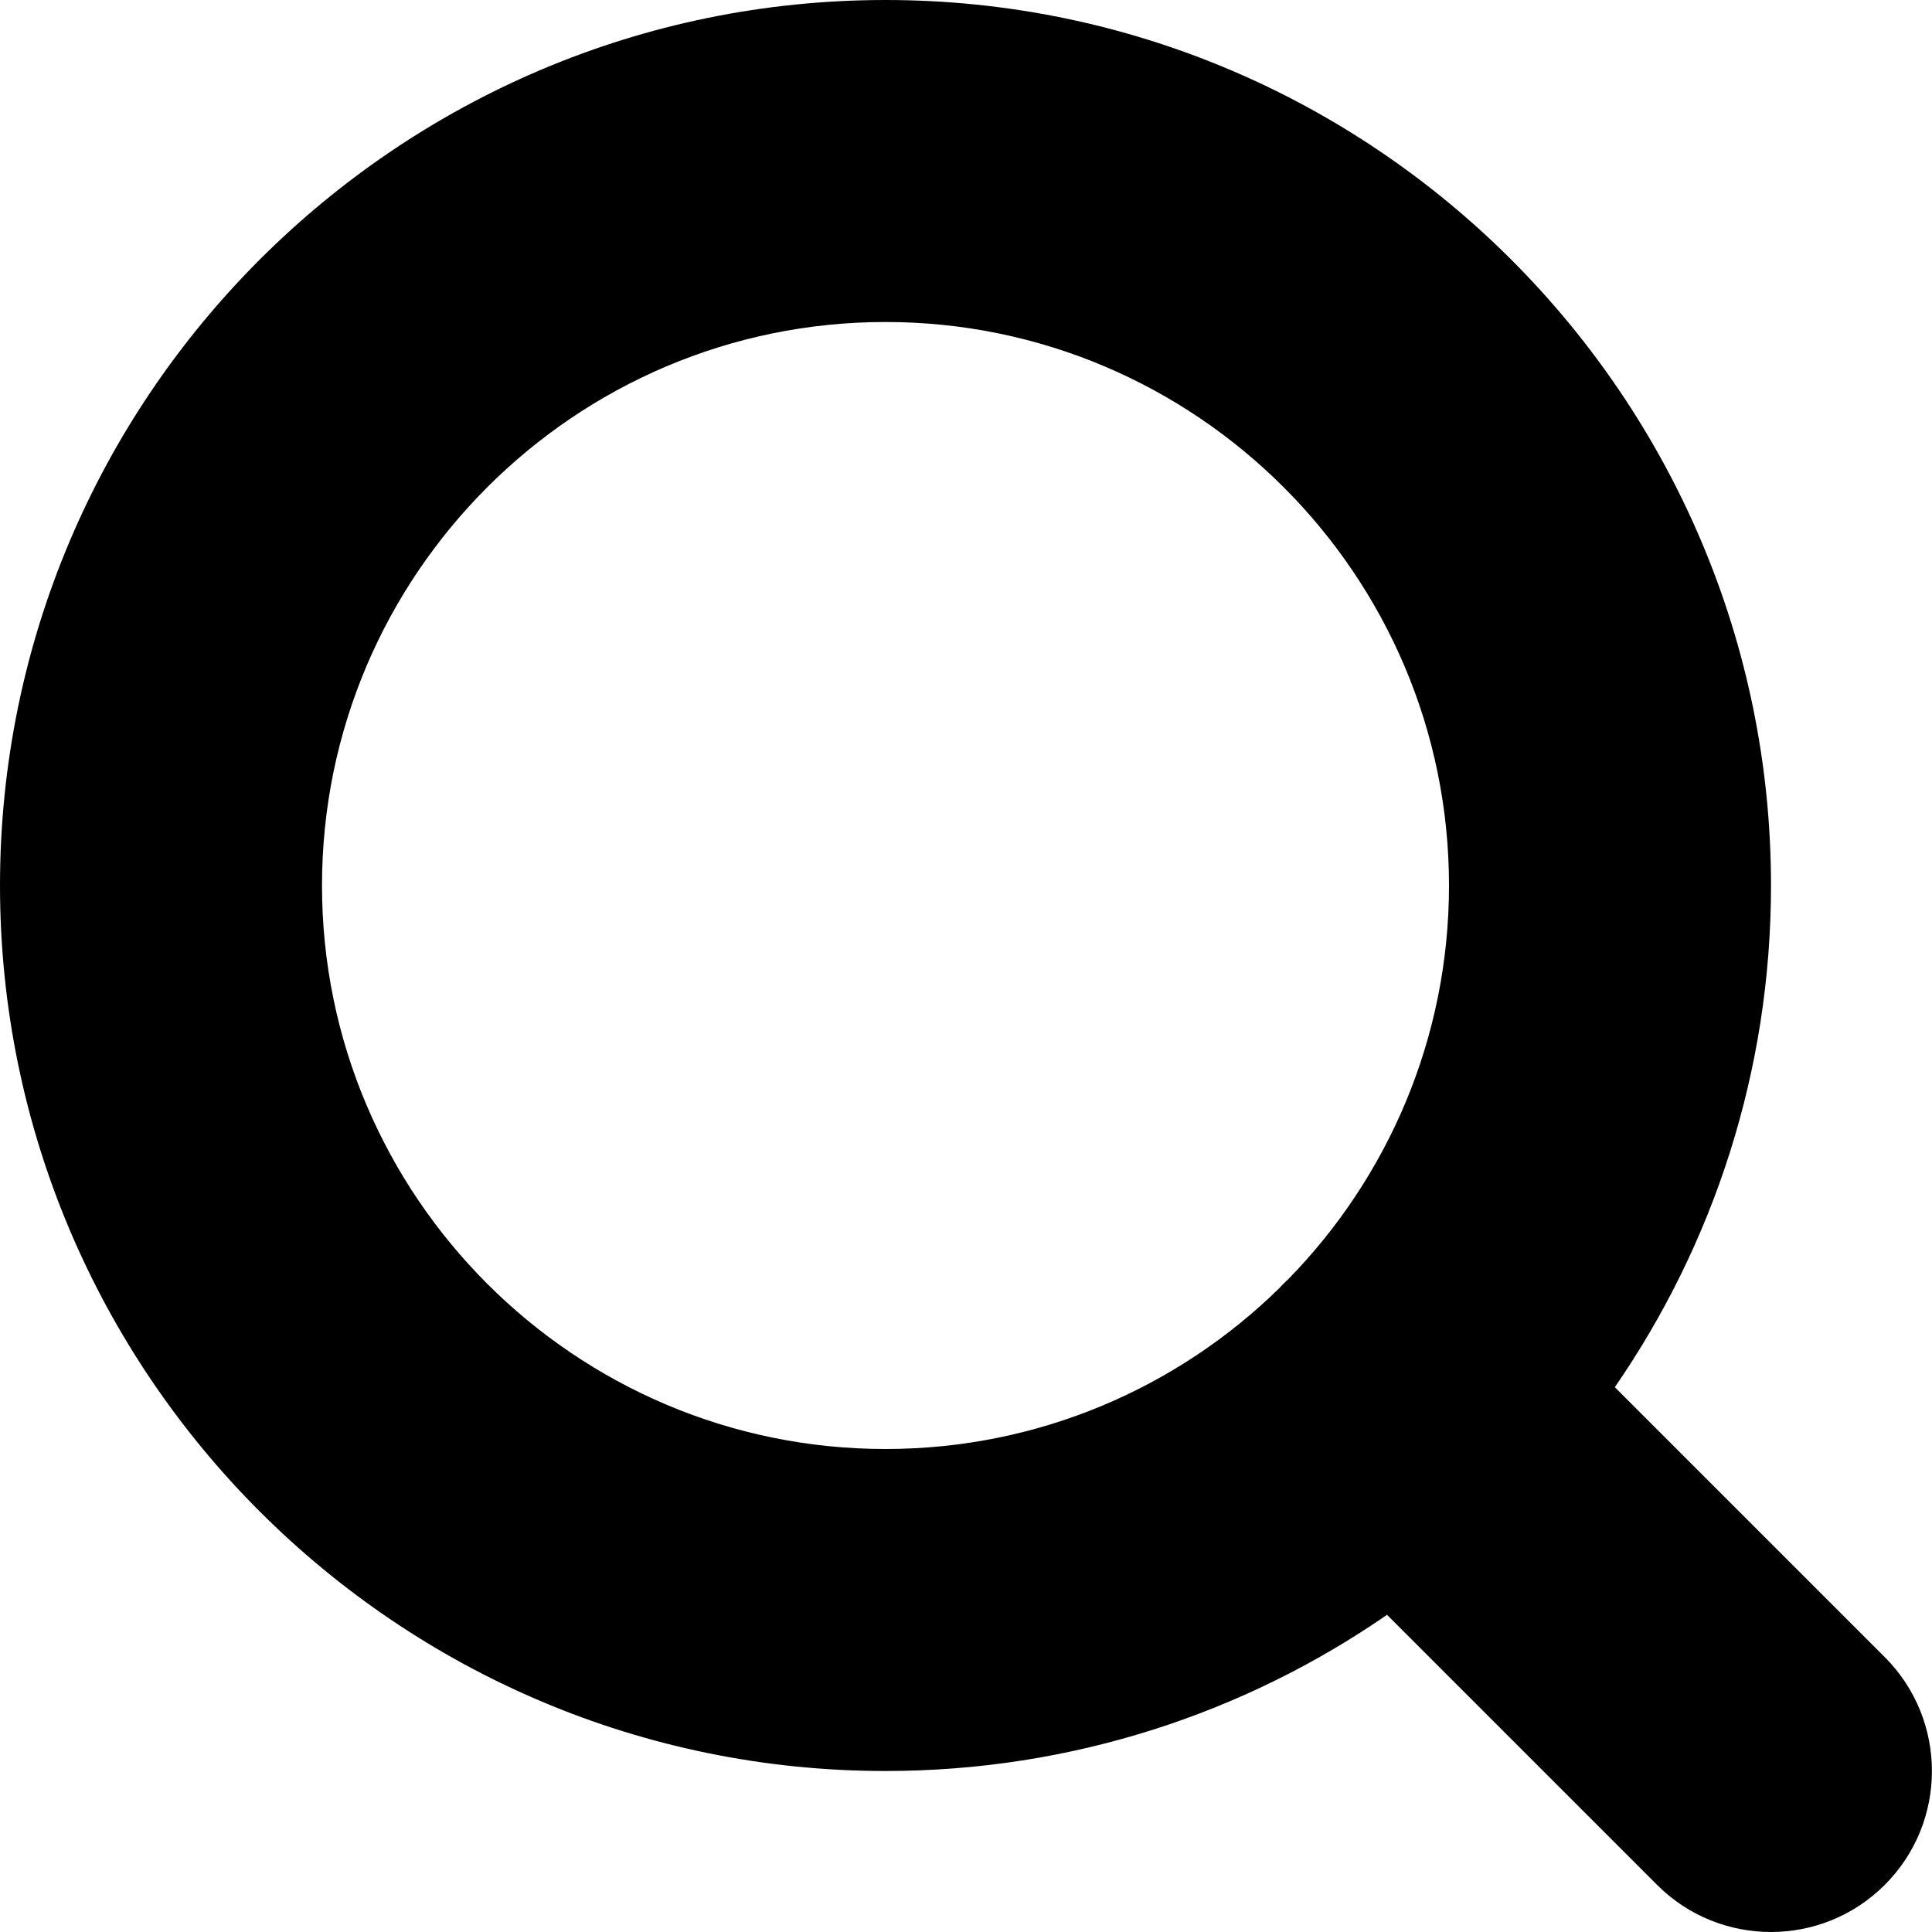
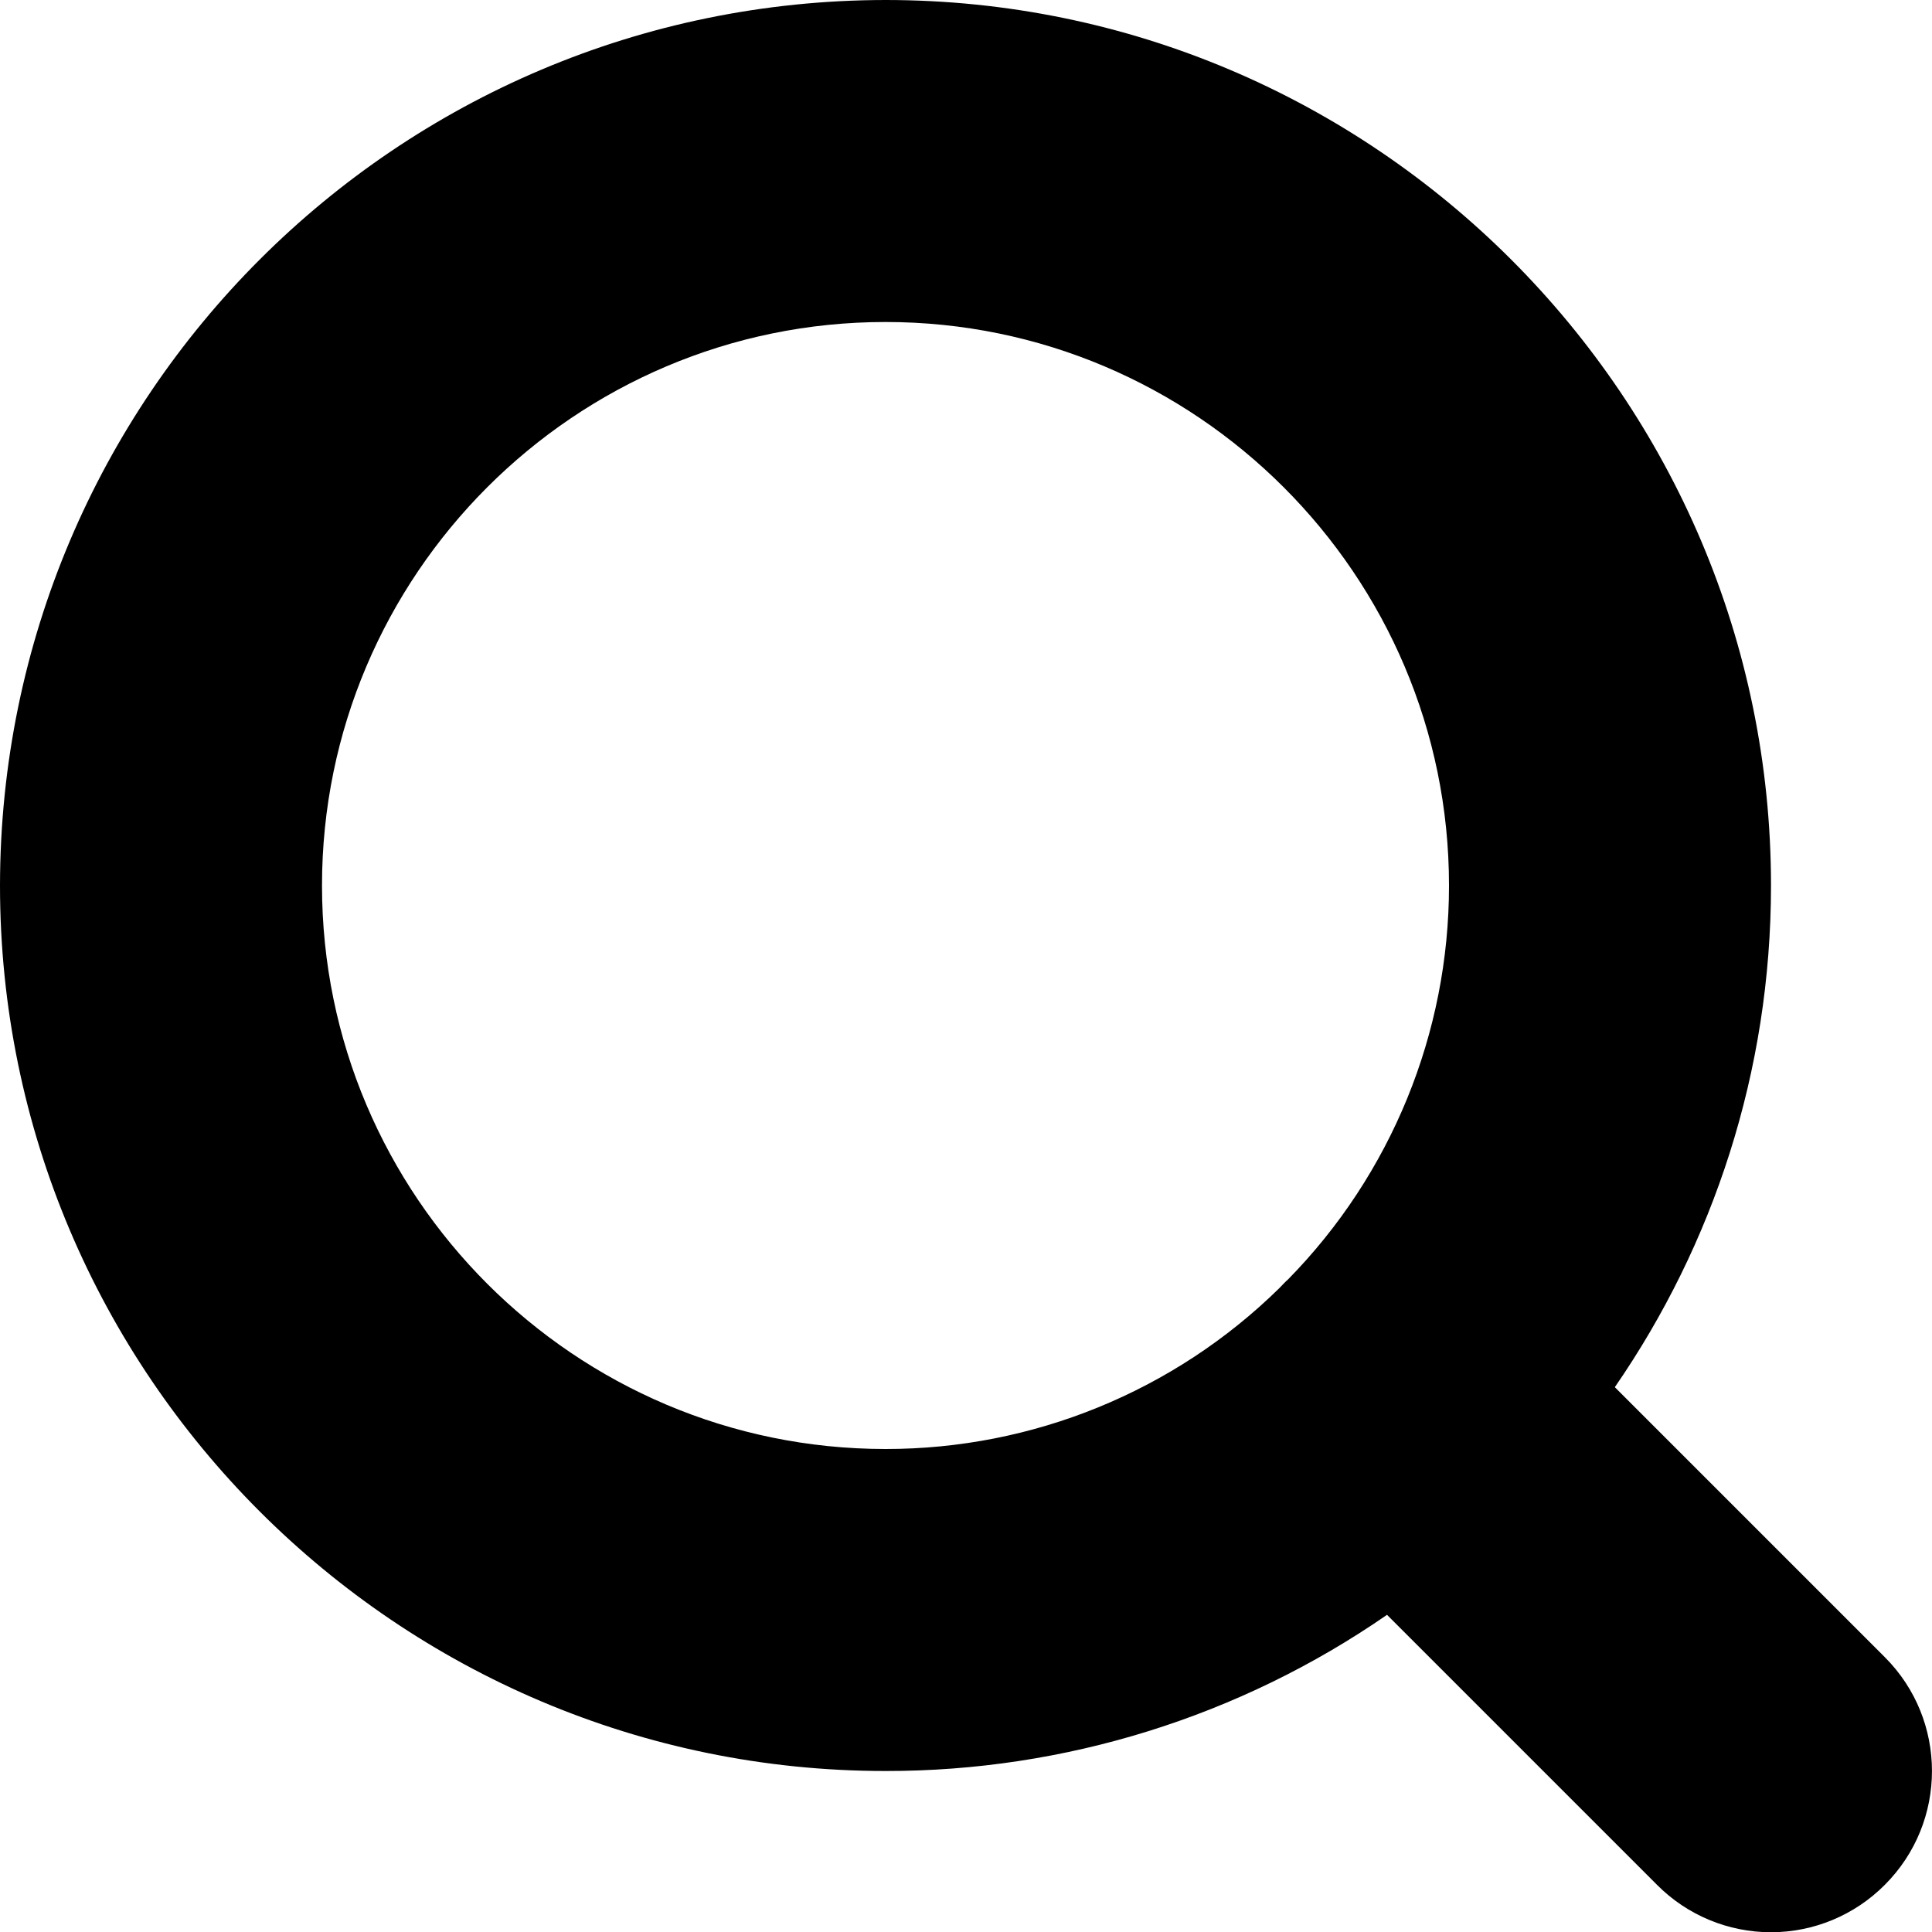
- <svg xmlns="http://www.w3.org/2000/svg" width="12px" height="12px" viewBox="0 0 12 12" version="1.1">
-   <defs />
-   <g id="search" stroke="none" stroke-width="1" fill="none" fill-rule="evenodd">
-     <path d="M8,7.947 C7.991,7.955 7.981,7.964 7.973,7.973 C7.963,7.982 7.955,7.991 7.946,8.001 C7.315,8.619 6.451,9 5.5,9 C3.57,9 2,7.43 2,5.5 C2,3.571 3.57,2 5.5,2 C7.429,2 9,3.571 9,5.5 C9,6.451 8.618,7.316 8,7.947 M11.707,10.293 L10.03,8.616 C10.641,7.73 11,6.656 11,5.5 C11,2.468 8.532,0 5.5,0 C2.467,0 0,2.468 0,5.5 C0,8.533 2.467,11 5.5,11 C6.655,11 7.729,10.642 8.615,10.03 L10.292,11.707 C10.488,11.903 10.744,12 11,12 C11.255,12 11.511,11.903 11.707,11.707 C12.097,11.317 12.097,10.684 11.707,10.293" id="Fill-1" fill="#000000" />
-   </g>
+ <svg xmlns="http://www.w3.org/2000/svg" viewBox="0 0 12 12">
+   <path d="M8 7.947a.331.331 0 0 0-.027.026l-.027.028A3.486 3.486 0 0 1 5.5 9C3.57 9 2 7.43 2 5.5 2 3.571 3.57 2 5.5 2 7.429 2 9 3.571 9 5.5a3.49 3.49 0 0 1-1 2.447m3.707 2.346L10.03 8.616c.611-.886.97-1.96.97-3.116C11 2.468 8.532 0 5.5 0A5.506 5.506 0 0 0 0 5.5C0 8.533 2.467 11 5.5 11a5.464 5.464 0 0 0 3.115-.97l1.677 1.677a.997.997 0 0 0 1.415 0 1 1 0 0 0 0-1.414" fill="#000" fill-rule="evenodd" />
</svg>
